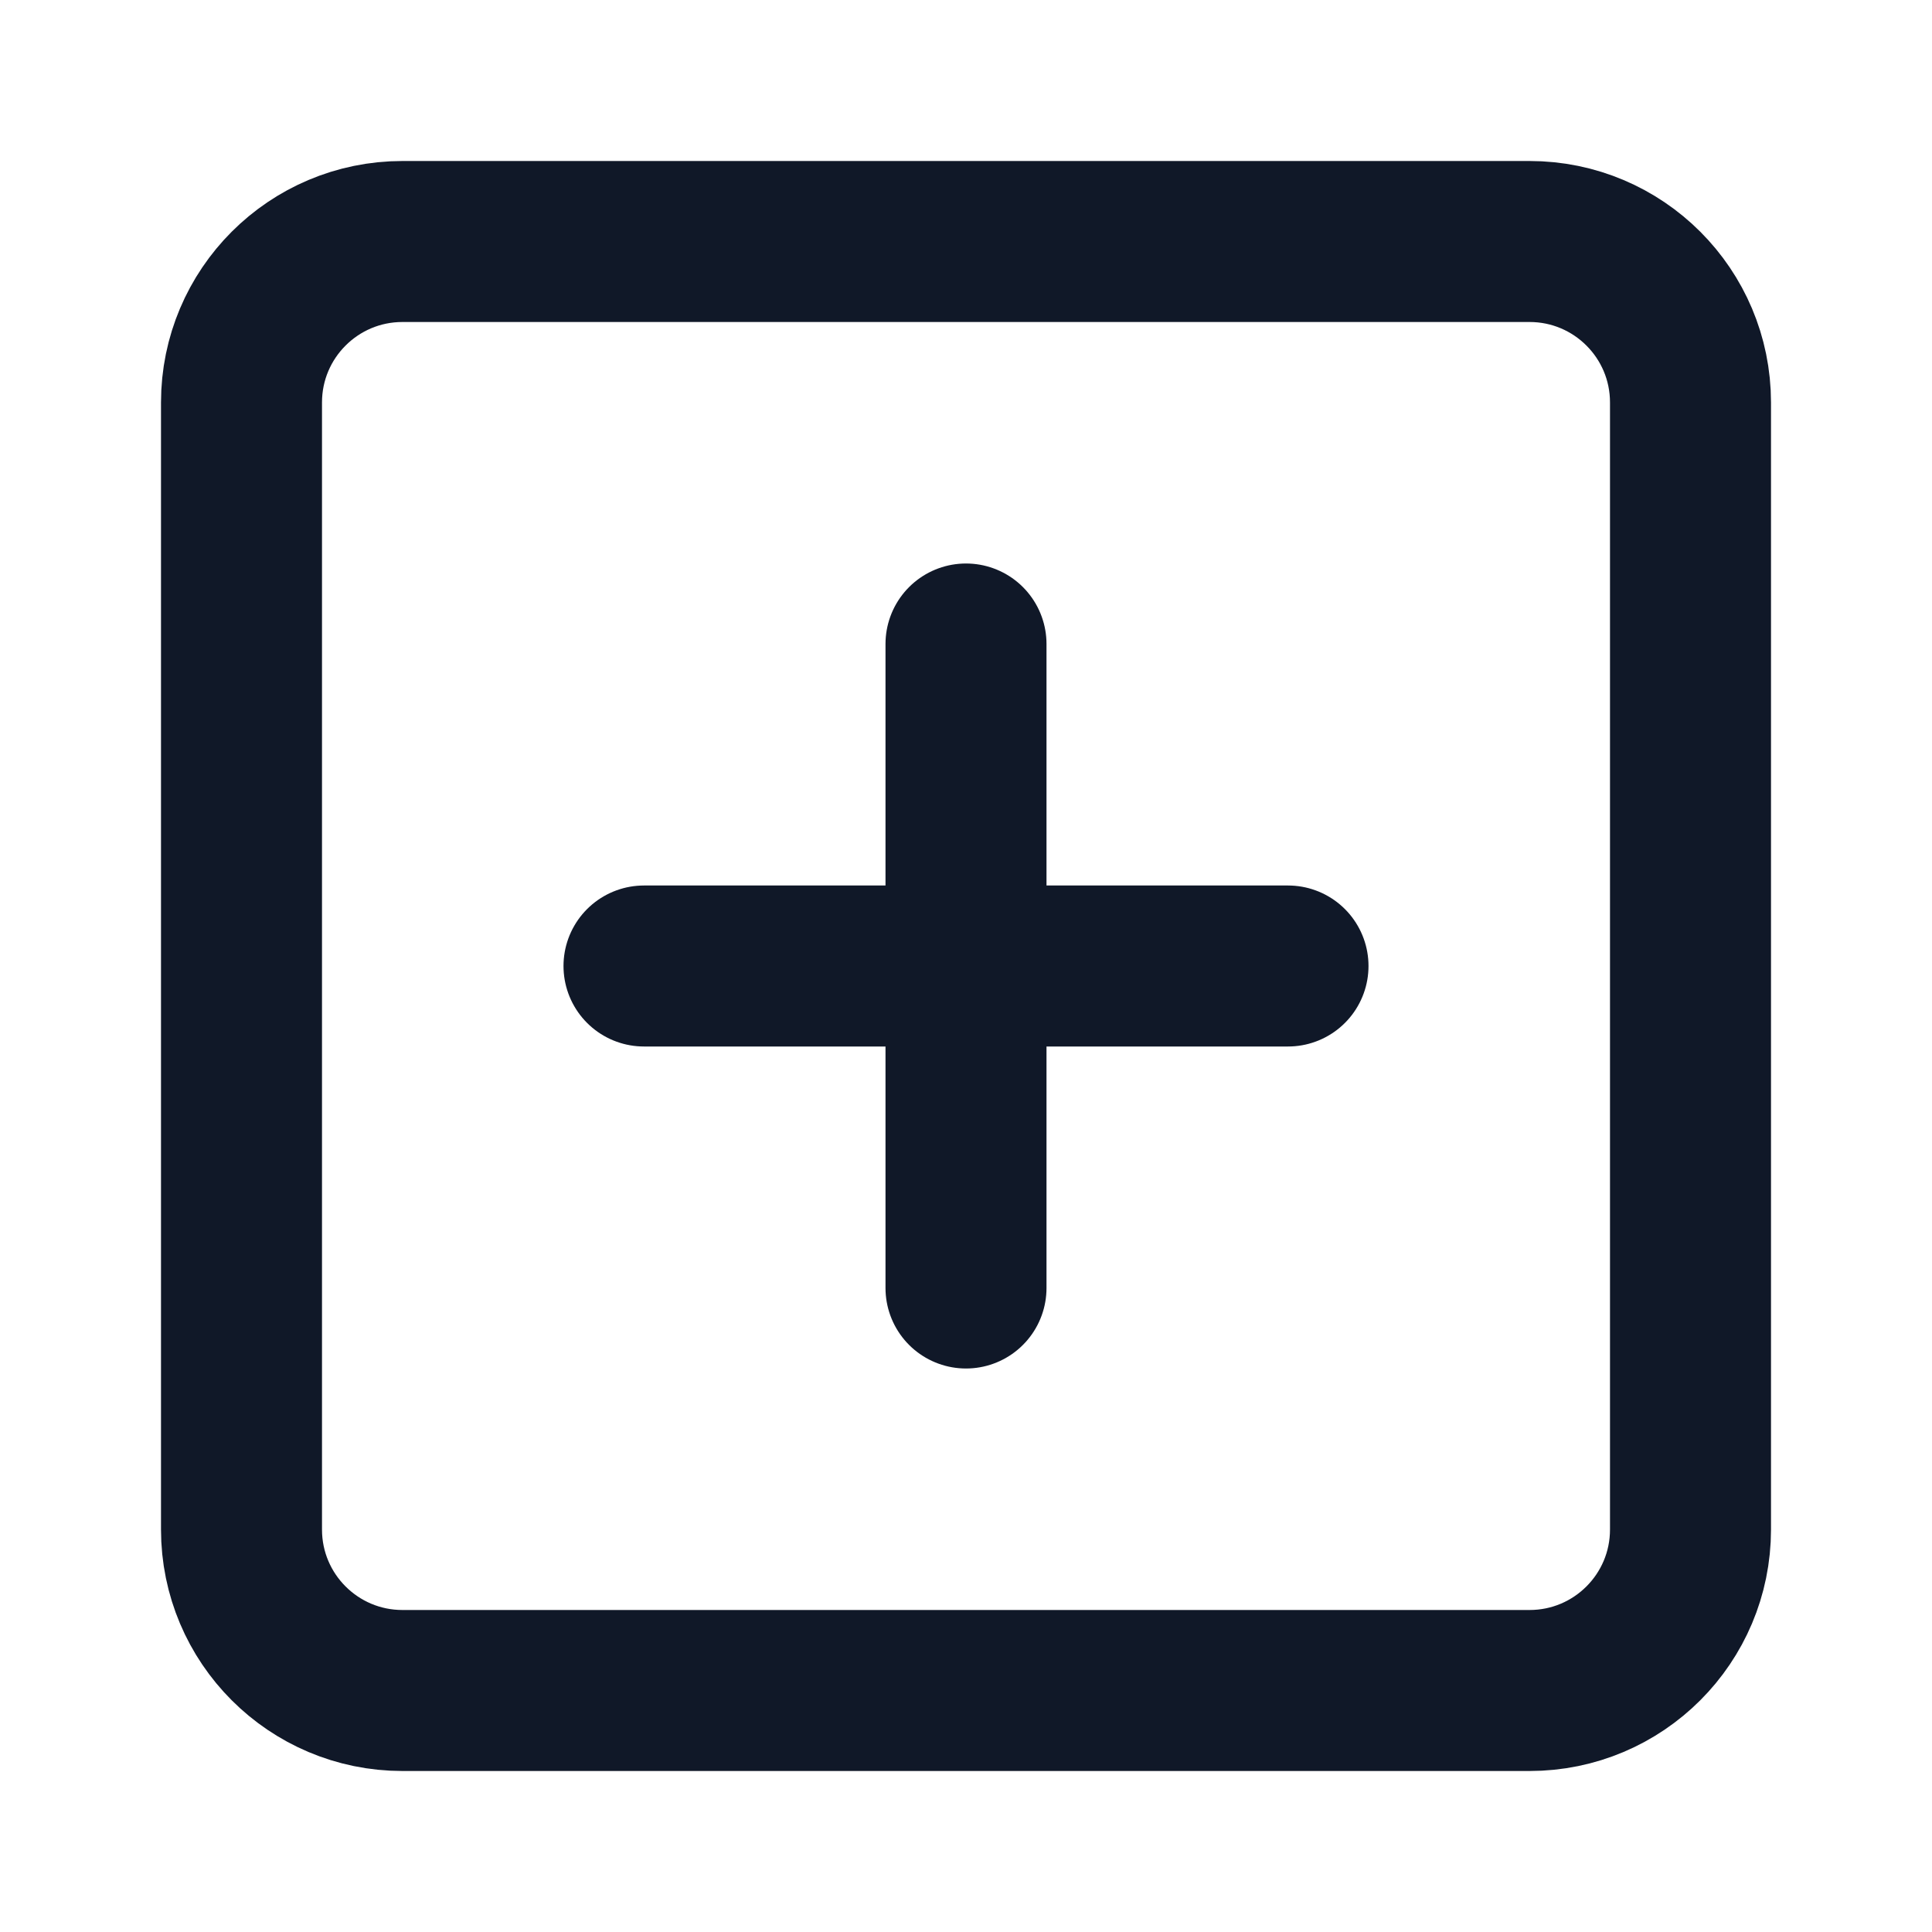
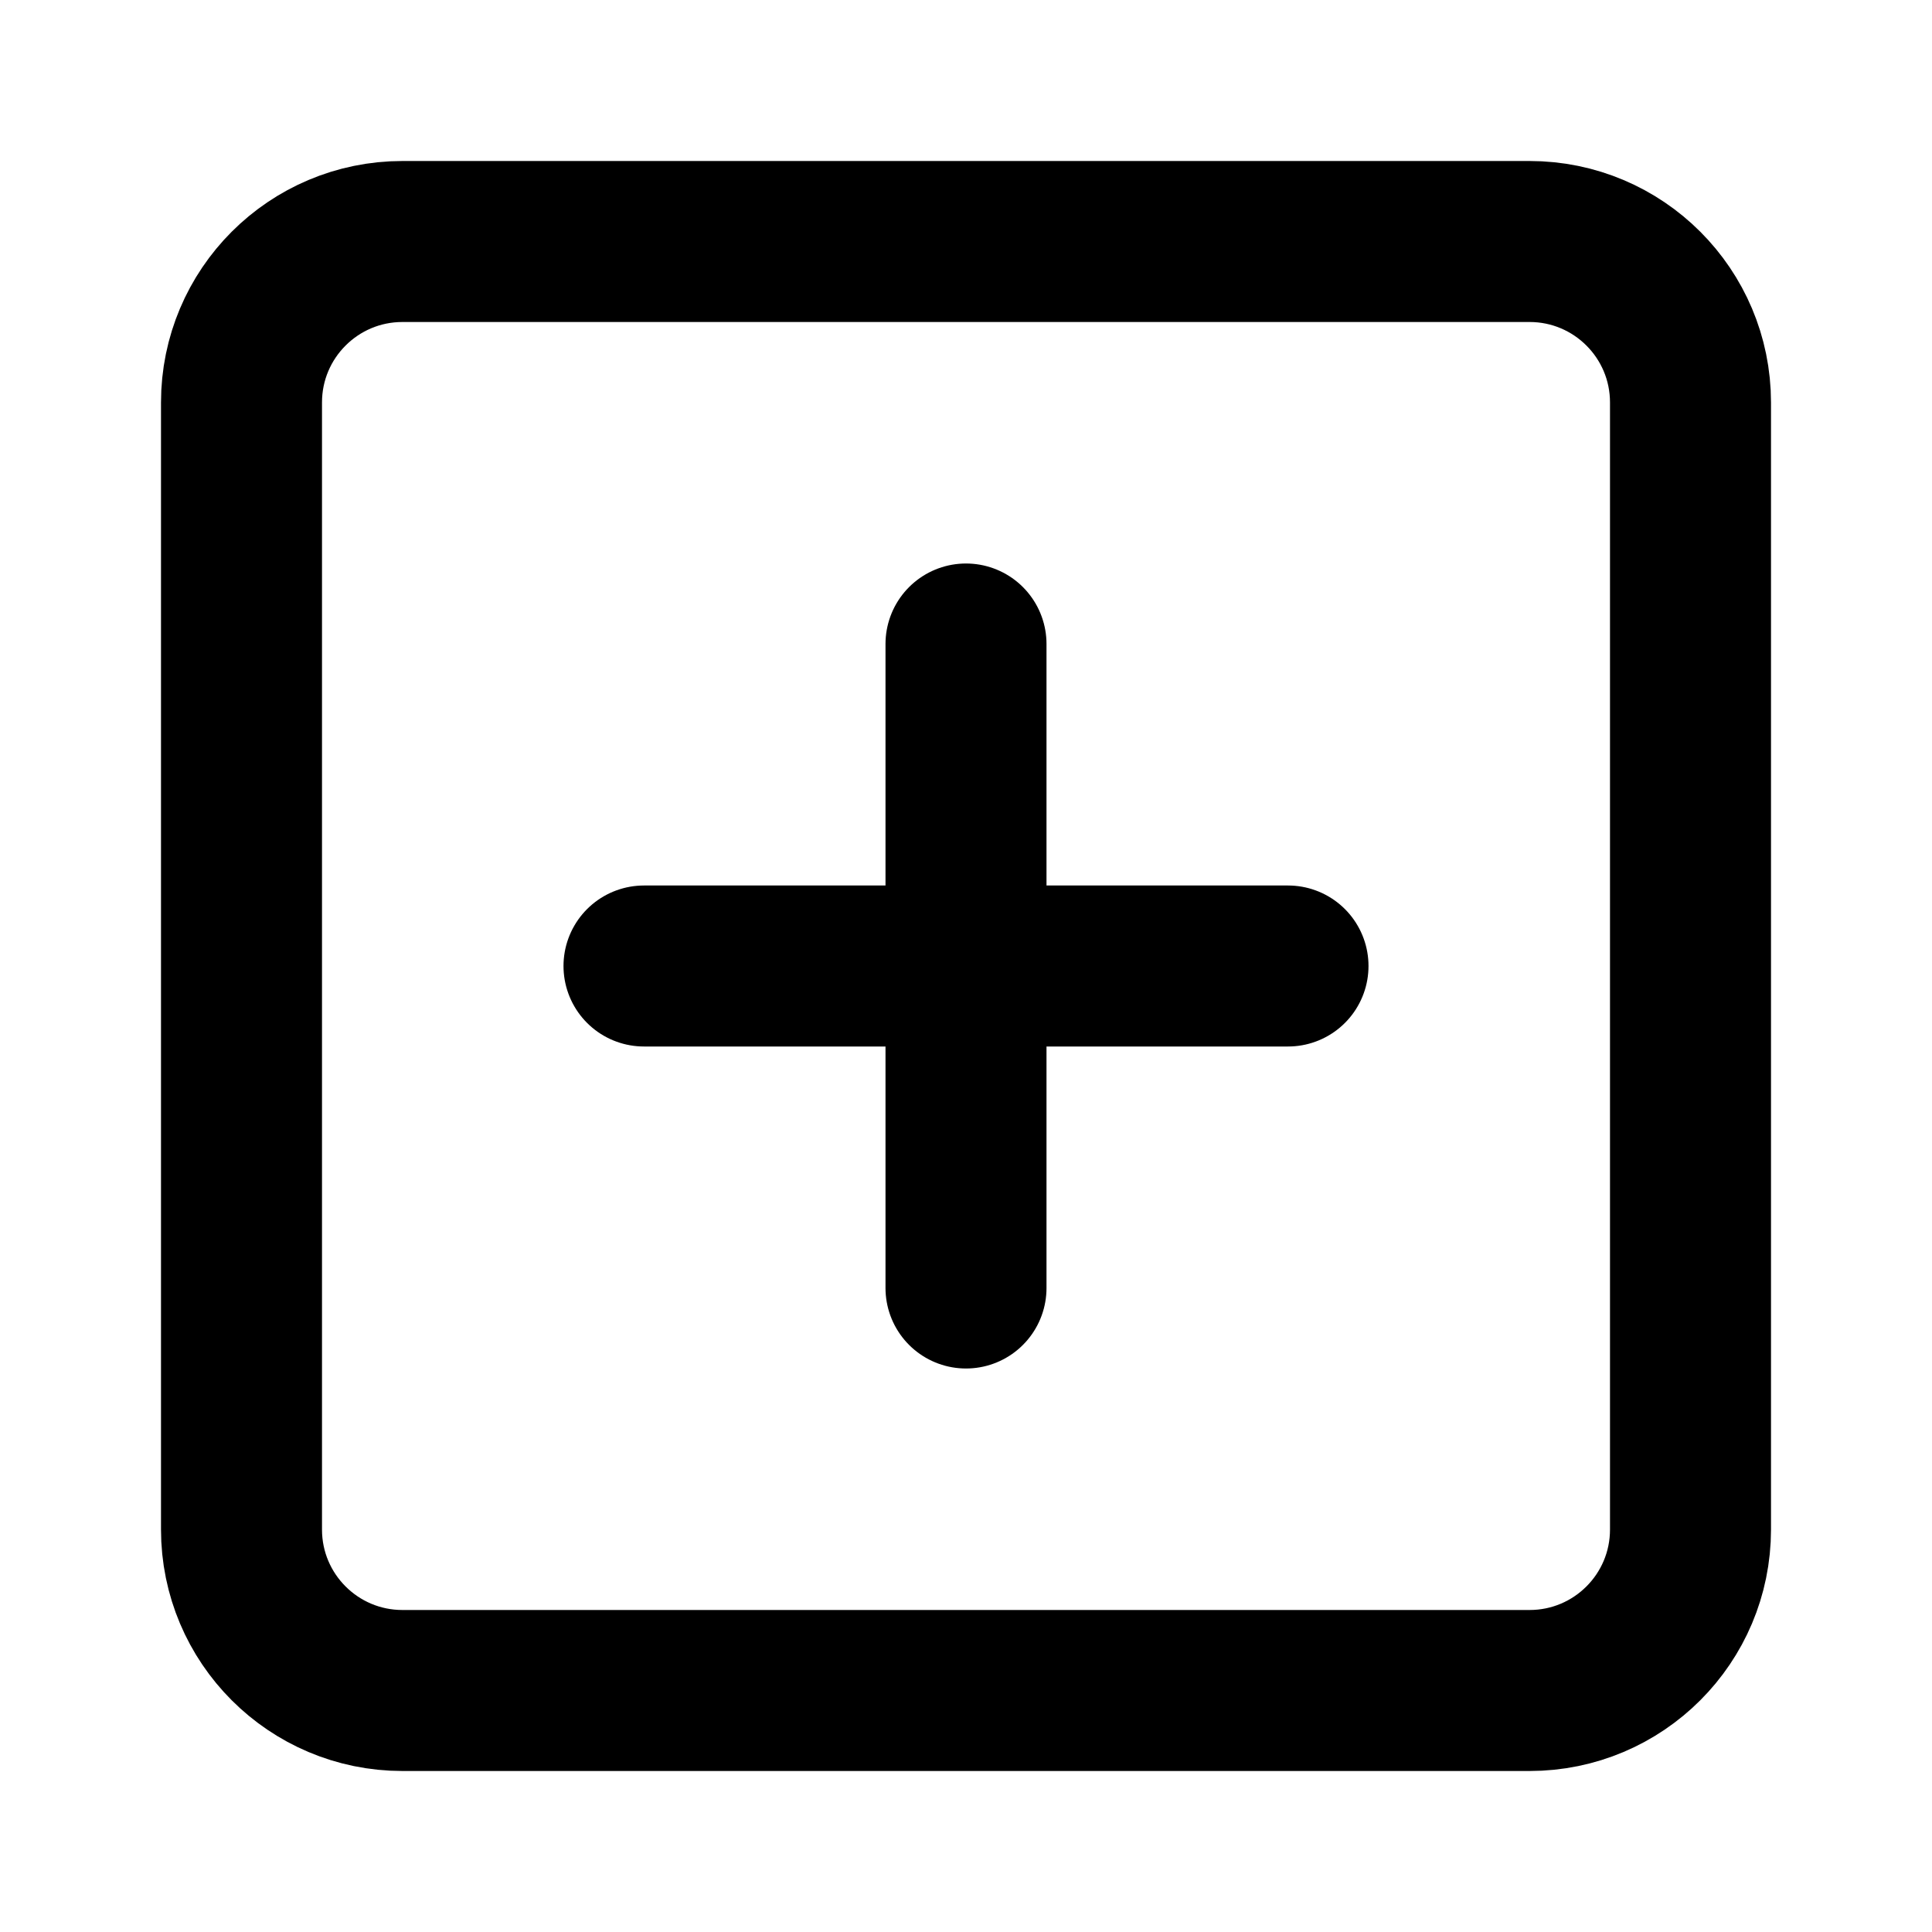
<svg xmlns="http://www.w3.org/2000/svg" width="24" height="24" viewBox="0 0 24 24" fill="none">
-   <path d="M12 8V16M8 12H16M5 3H19C20.105 3 21 3.895 21 5V19C21 20.105 20.105 21 19 21H5C3.895 21 3 20.105 3 19V5C3 3.895 3.895 3 5 3Z" stroke="#101828" stroke-width="2" stroke-linecap="round" stroke-linejoin="round" />
+   <path d="M12 8V16M8 12H16M5 3H19C20.105 3 21 3.895 21 5V19C21 20.105 20.105 21 19 21H5C3.895 21 3 20.105 3 19V5C3 3.895 3.895 3 5 3Z" stroke="currentColor" stroke-width="2" stroke-linecap="round" stroke-linejoin="round" />
</svg>
